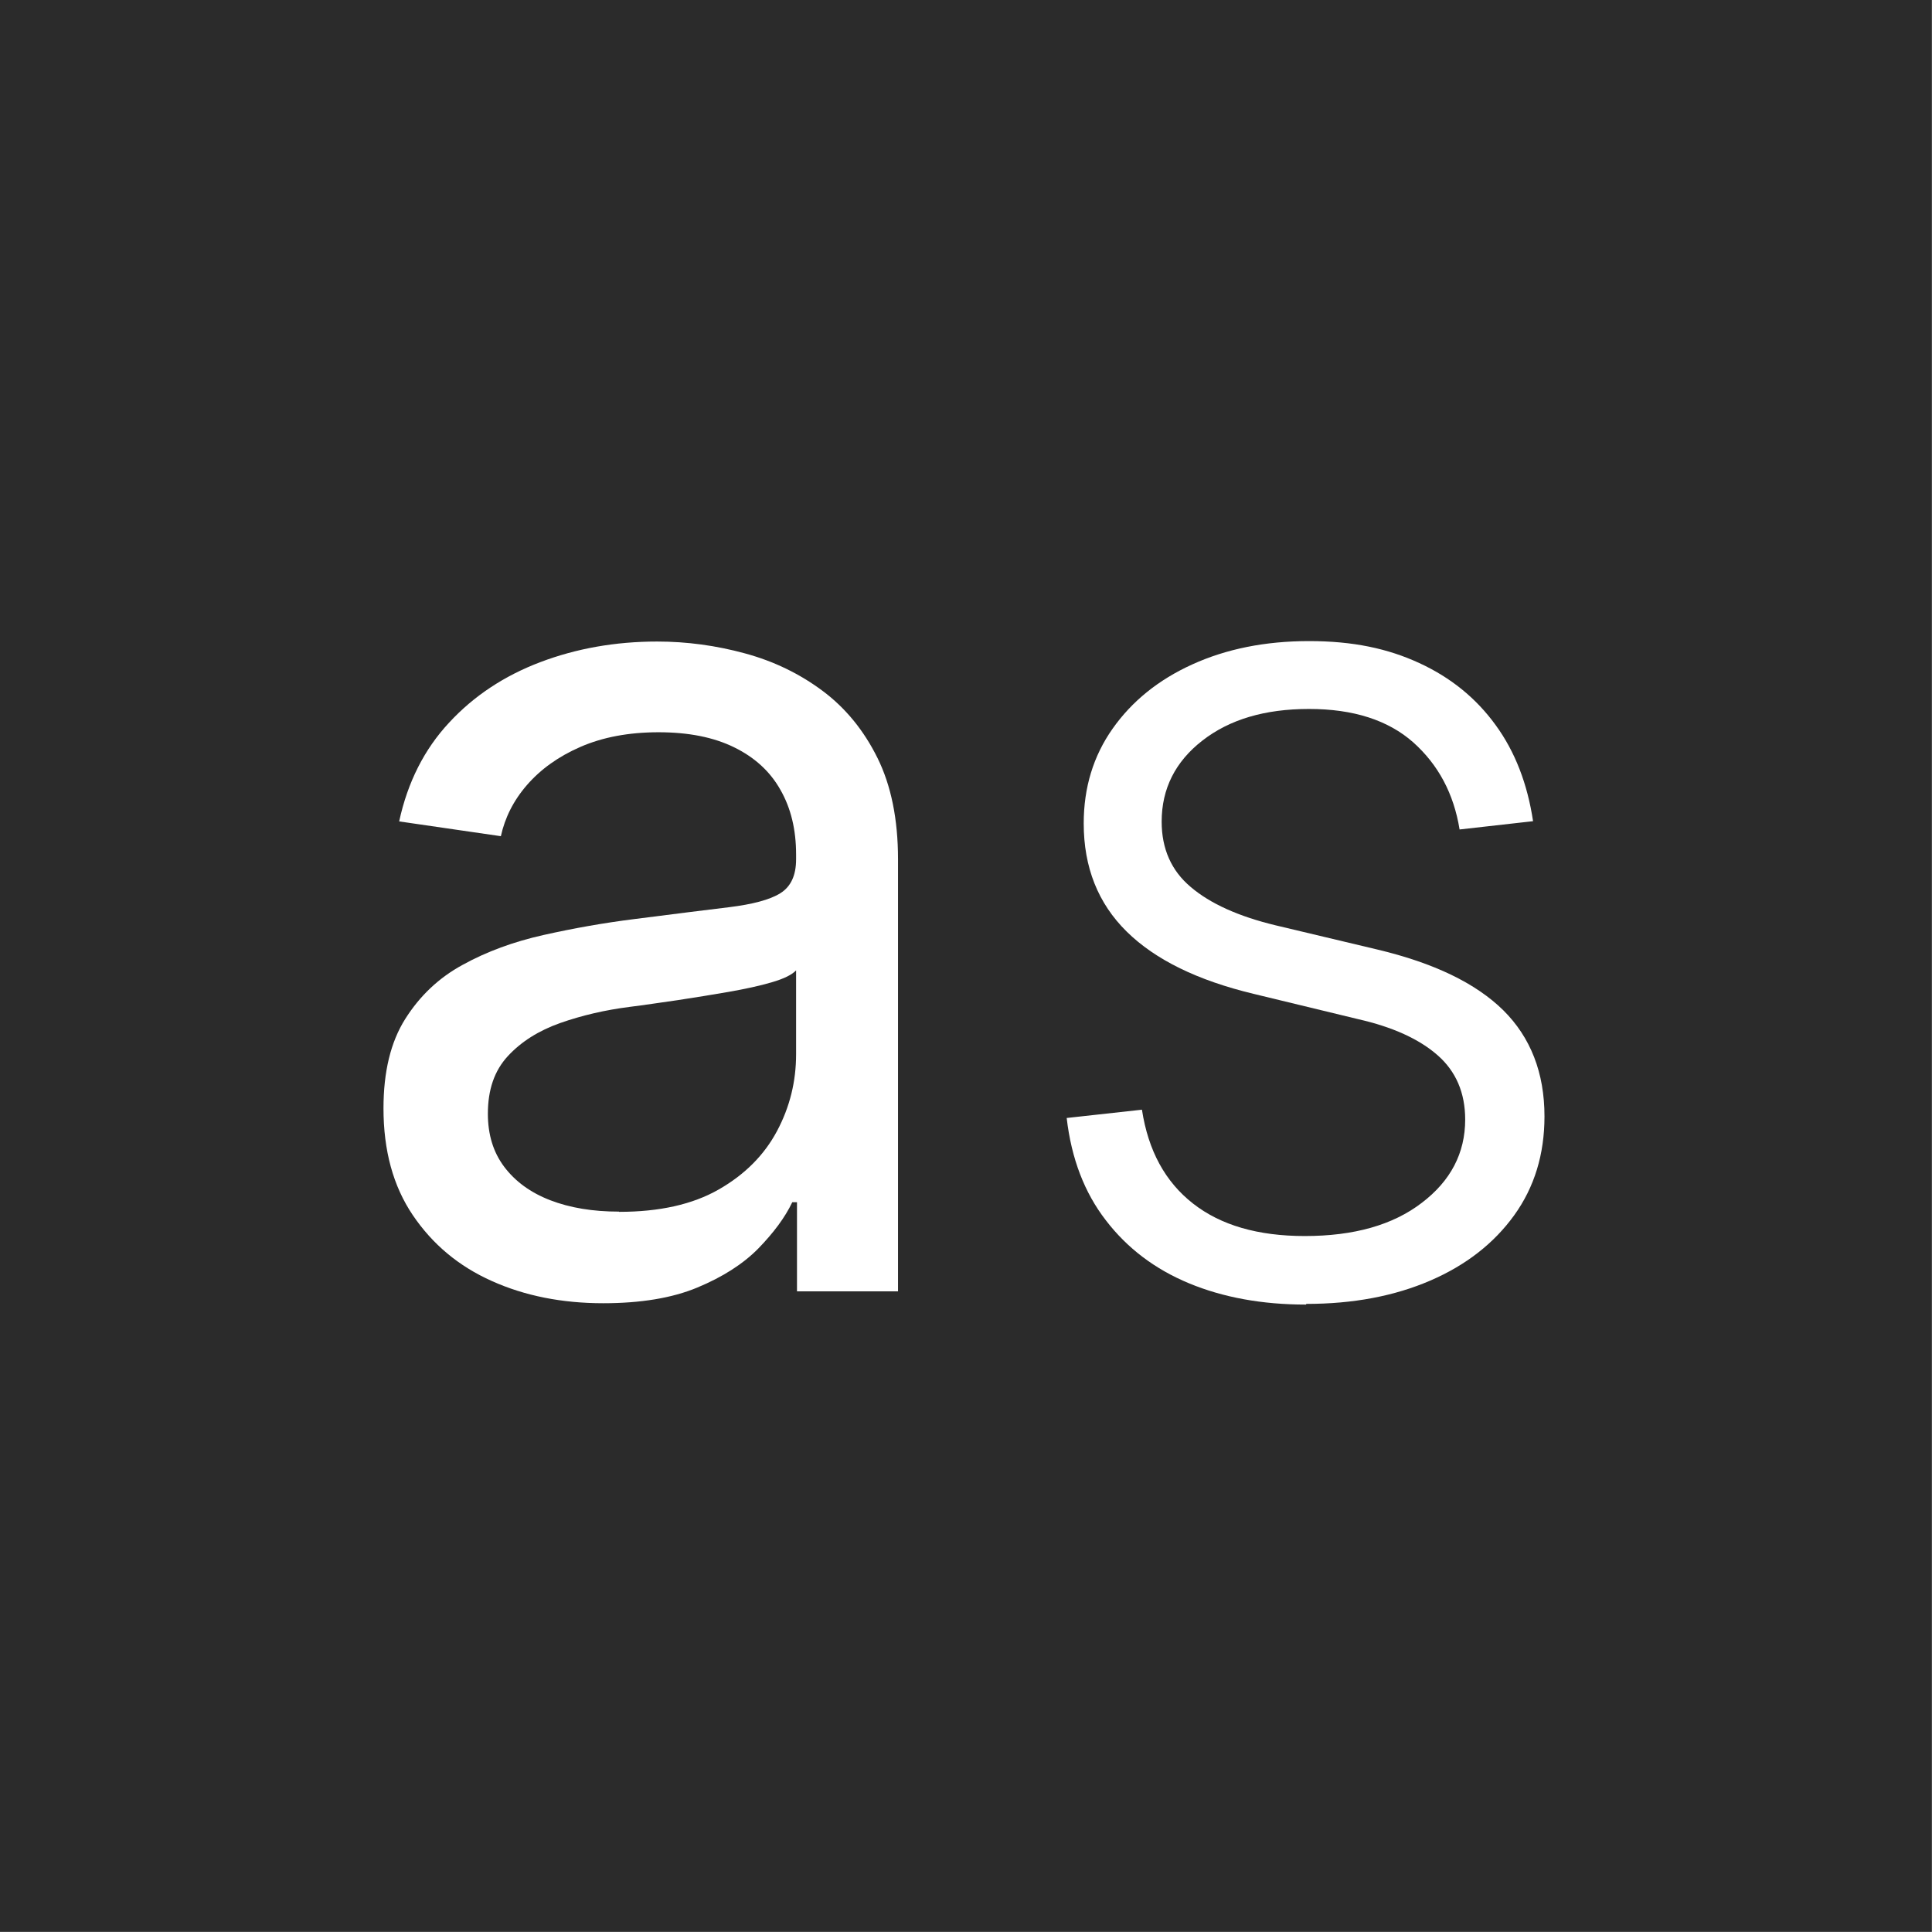
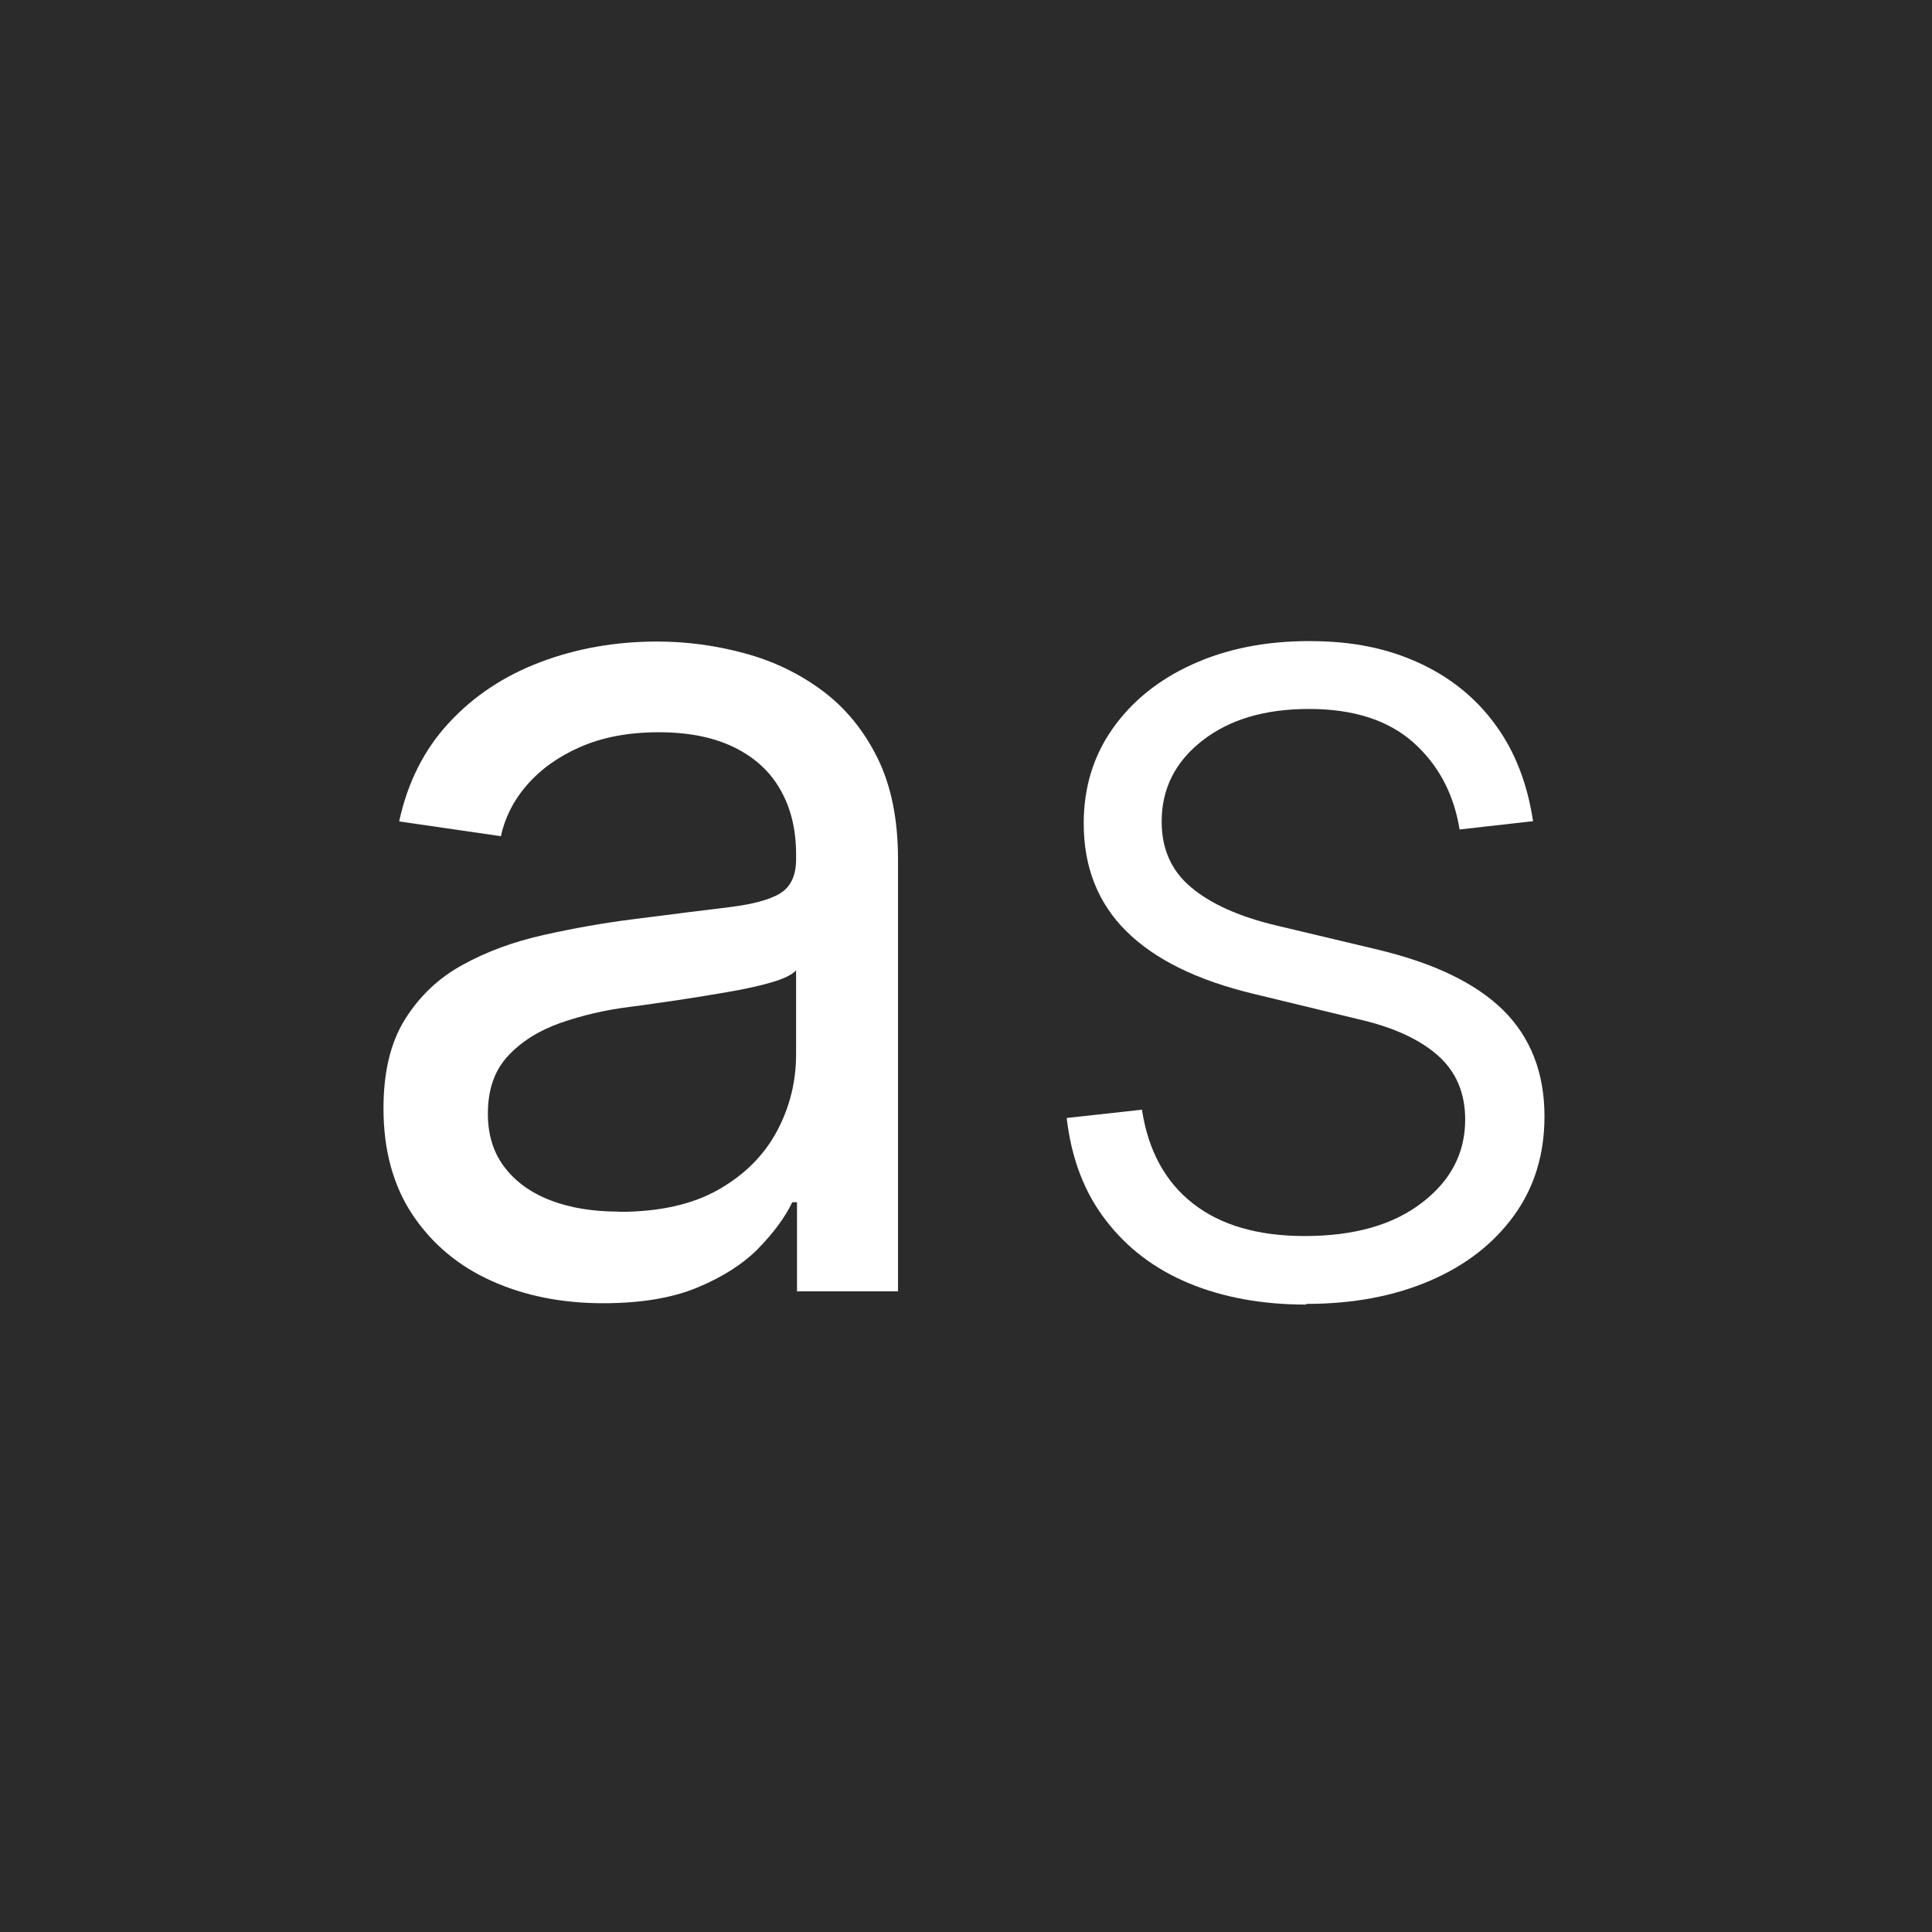
<svg xmlns="http://www.w3.org/2000/svg" id="Layer_1" data-name="Layer 1" viewBox="0 0 86.25 86.25">
  <defs>
    <style>
      .cls-1 {
        fill: #2b2b2b;
-         stroke: #2b2b2b;
-         stroke-miterlimit: 10;
-         stroke-width: .25px;
      }

      .cls-2 {
        fill: #fff;
      }
    </style>
  </defs>
  <g>
-     <rect class="cls-1" x=".62" y=".62" width="85" height="85" />
-     <path class="cls-1" d="M86.12,86.12H.12V.12h86v86ZM1.12,85.12h84V1.12H1.12v84Z" />
+     <g>
+       <rect class="cls-1" x=".62" y=".62" width="85" height="85" />
+       <path class="cls-1" d="M85.75,85.75H.5V.5h85.25v85.25ZM.75,85.5h84.75V.75H.75v84.75Z" />
+     </g>
+     <g>
+       <path class="cls-1" d="M86.12,86.12H.12V.12h86v86ZM1.12,85.12h84V1.12H1.12v84Z" />
+       <path class="cls-1" d="M86.25,86.25H0V0h86.25v86.25ZM.25,86h85.75V.25H.25v85.75ZM85.25,85.25H1V1h84.25v84.25ZM1.25,85h83.75V1.25H1.25v83.75Z" />
+     </g>
  </g>
  <g>
-     <path class="cls-2" d="M26.93,58.18c-1.84,0-3.5-.33-4.97-.99-1.48-.66-2.65-1.64-3.53-2.94-.88-1.3-1.31-2.89-1.31-4.77,0-1.63.32-2.96.97-3.99.65-1.03,1.5-1.84,2.57-2.42,1.07-.59,2.27-1.03,3.61-1.33s2.69-.54,4.05-.71c1.77-.23,3.18-.4,4.23-.53s1.81-.33,2.28-.62c.47-.29.71-.79.71-1.52v-.21c0-1.11-.23-2.07-.7-2.89-.46-.82-1.15-1.45-2.07-1.9-.92-.45-2.04-.67-3.37-.67s-2.49.22-3.48.65c-.99.43-1.78,1-2.39,1.7s-.99,1.47-1.17,2.29l-4.54-.66c.38-1.76,1.13-3.23,2.23-4.41,1.1-1.19,2.46-2.09,4.07-2.7,1.61-.61,3.35-.92,5.22-.92,1.33,0,2.64.18,3.92.53,1.29.35,2.44.91,3.46,1.67,1.02.76,1.84,1.76,2.45,2.99.61,1.23.92,2.74.92,4.53v19.29h-4.51v-3.98h-.21c-.33.69-.84,1.37-1.52,2.07-.68.69-1.59,1.27-2.72,1.74s-2.53.7-4.21.7ZM27.64,54.1c1.8,0,3.28-.33,4.45-1s2.03-1.54,2.6-2.61c.57-1.07.85-2.21.85-3.43v-3.74c-.18.19-.53.37-1.08.53-.54.16-1.19.3-1.93.43-.74.13-1.5.25-2.28.37-.78.11-1.49.22-2.14.3-1.1.14-2.13.38-3.1.72-.96.34-1.74.83-2.34,1.48s-.89,1.5-.89,2.57c0,.93.24,1.72.73,2.37.49.65,1.17,1.15,2.05,1.49.88.34,1.9.51,3.07.51Z" />
+     <path class="cls-2" d="M26.93,58.18c-1.84,0-3.5-.33-4.97-.99-1.48-.66-2.65-1.64-3.53-2.94-.87-1.3-1.31-2.89-1.31-4.77,0-1.63.32-2.96.97-3.99.65-1.03,1.5-1.84,2.57-2.42,1.07-.59,2.27-1.03,3.61-1.33s2.69-.54,4.05-.71c1.77-.23,3.18-.4,4.23-.53s1.81-.33,2.28-.62c.47-.29.71-.79.71-1.52v-.21c0-1.11-.23-2.07-.7-2.89-.46-.82-1.15-1.45-2.07-1.9-.92-.45-2.04-.67-3.37-.67s-2.49.22-3.48.65c-.99.43-1.78,1-2.39,1.7s-.99,1.47-1.17,2.29l-4.54-.66c.38-1.76,1.13-3.23,2.23-4.41,1.1-1.19,2.46-2.09,4.07-2.7,1.61-.61,3.35-.92,5.22-.92,1.33,0,2.64.18,3.92.53,1.29.35,2.44.91,3.46,1.67,1.02.76,1.84,1.76,2.45,2.99.61,1.23.92,2.74.92,4.53v19.29h-4.51v-3.98s-.21,0-.21,0c-.33.69-.84,1.37-1.52,2.07-.68.69-1.59,1.27-2.72,1.74s-2.53.7-4.21.7ZM27.64,54.1c1.8,0,3.28-.33,4.45-1s2.03-1.54,2.6-2.61c.57-1.07.85-2.21.85-3.43v-3.74c-.18.19-.53.37-1.08.53-.54.16-1.19.3-1.93.43-.74.13-1.5.25-2.28.37-.78.11-1.49.22-2.14.3-1.1.14-2.13.38-3.1.72-.96.34-1.74.83-2.34,1.48s-.89,1.5-.89,2.57c0,.93.24,1.72.73,2.37.49.65,1.17,1.15,2.05,1.49.87.34,1.9.51,3.07.51Z" />
    <path class="cls-2" d="M58.3,58.24c-1.96,0-3.7-.32-5.22-.95-1.52-.63-2.76-1.57-3.71-2.81-.96-1.24-1.54-2.76-1.75-4.57l3.36-.37c.28,1.83,1.04,3.22,2.28,4.19,1.24.97,2.9,1.45,4.99,1.45,2.19,0,3.93-.49,5.22-1.48,1.29-.98,1.94-2.22,1.94-3.72,0-1.19-.41-2.15-1.23-2.87s-2-1.26-3.54-1.61l-4.67-1.13c-2.5-.6-4.39-1.52-5.67-2.78s-1.92-2.87-1.92-4.83c0-1.6.43-3.01,1.29-4.23s2.04-2.18,3.56-2.87,3.25-1.04,5.21-1.04,3.51.33,4.92.98,2.54,1.57,3.41,2.77c.87,1.19,1.42,2.63,1.67,4.29l-3.28.37c-.26-1.6-.95-2.89-2.07-3.89-1.12-.99-2.67-1.49-4.65-1.49s-3.55.47-4.76,1.41c-1.21.94-1.82,2.15-1.82,3.62,0,1.21.43,2.19,1.3,2.92.87.74,2.13,1.31,3.79,1.71l4.54,1.08c2.52.6,4.39,1.5,5.62,2.71,1.22,1.21,1.84,2.79,1.84,4.74,0,1.69-.45,3.16-1.35,4.41s-2.15,2.23-3.75,2.92c-1.6.69-3.44,1.04-5.53,1.04Z" />
  </g>
</svg>
